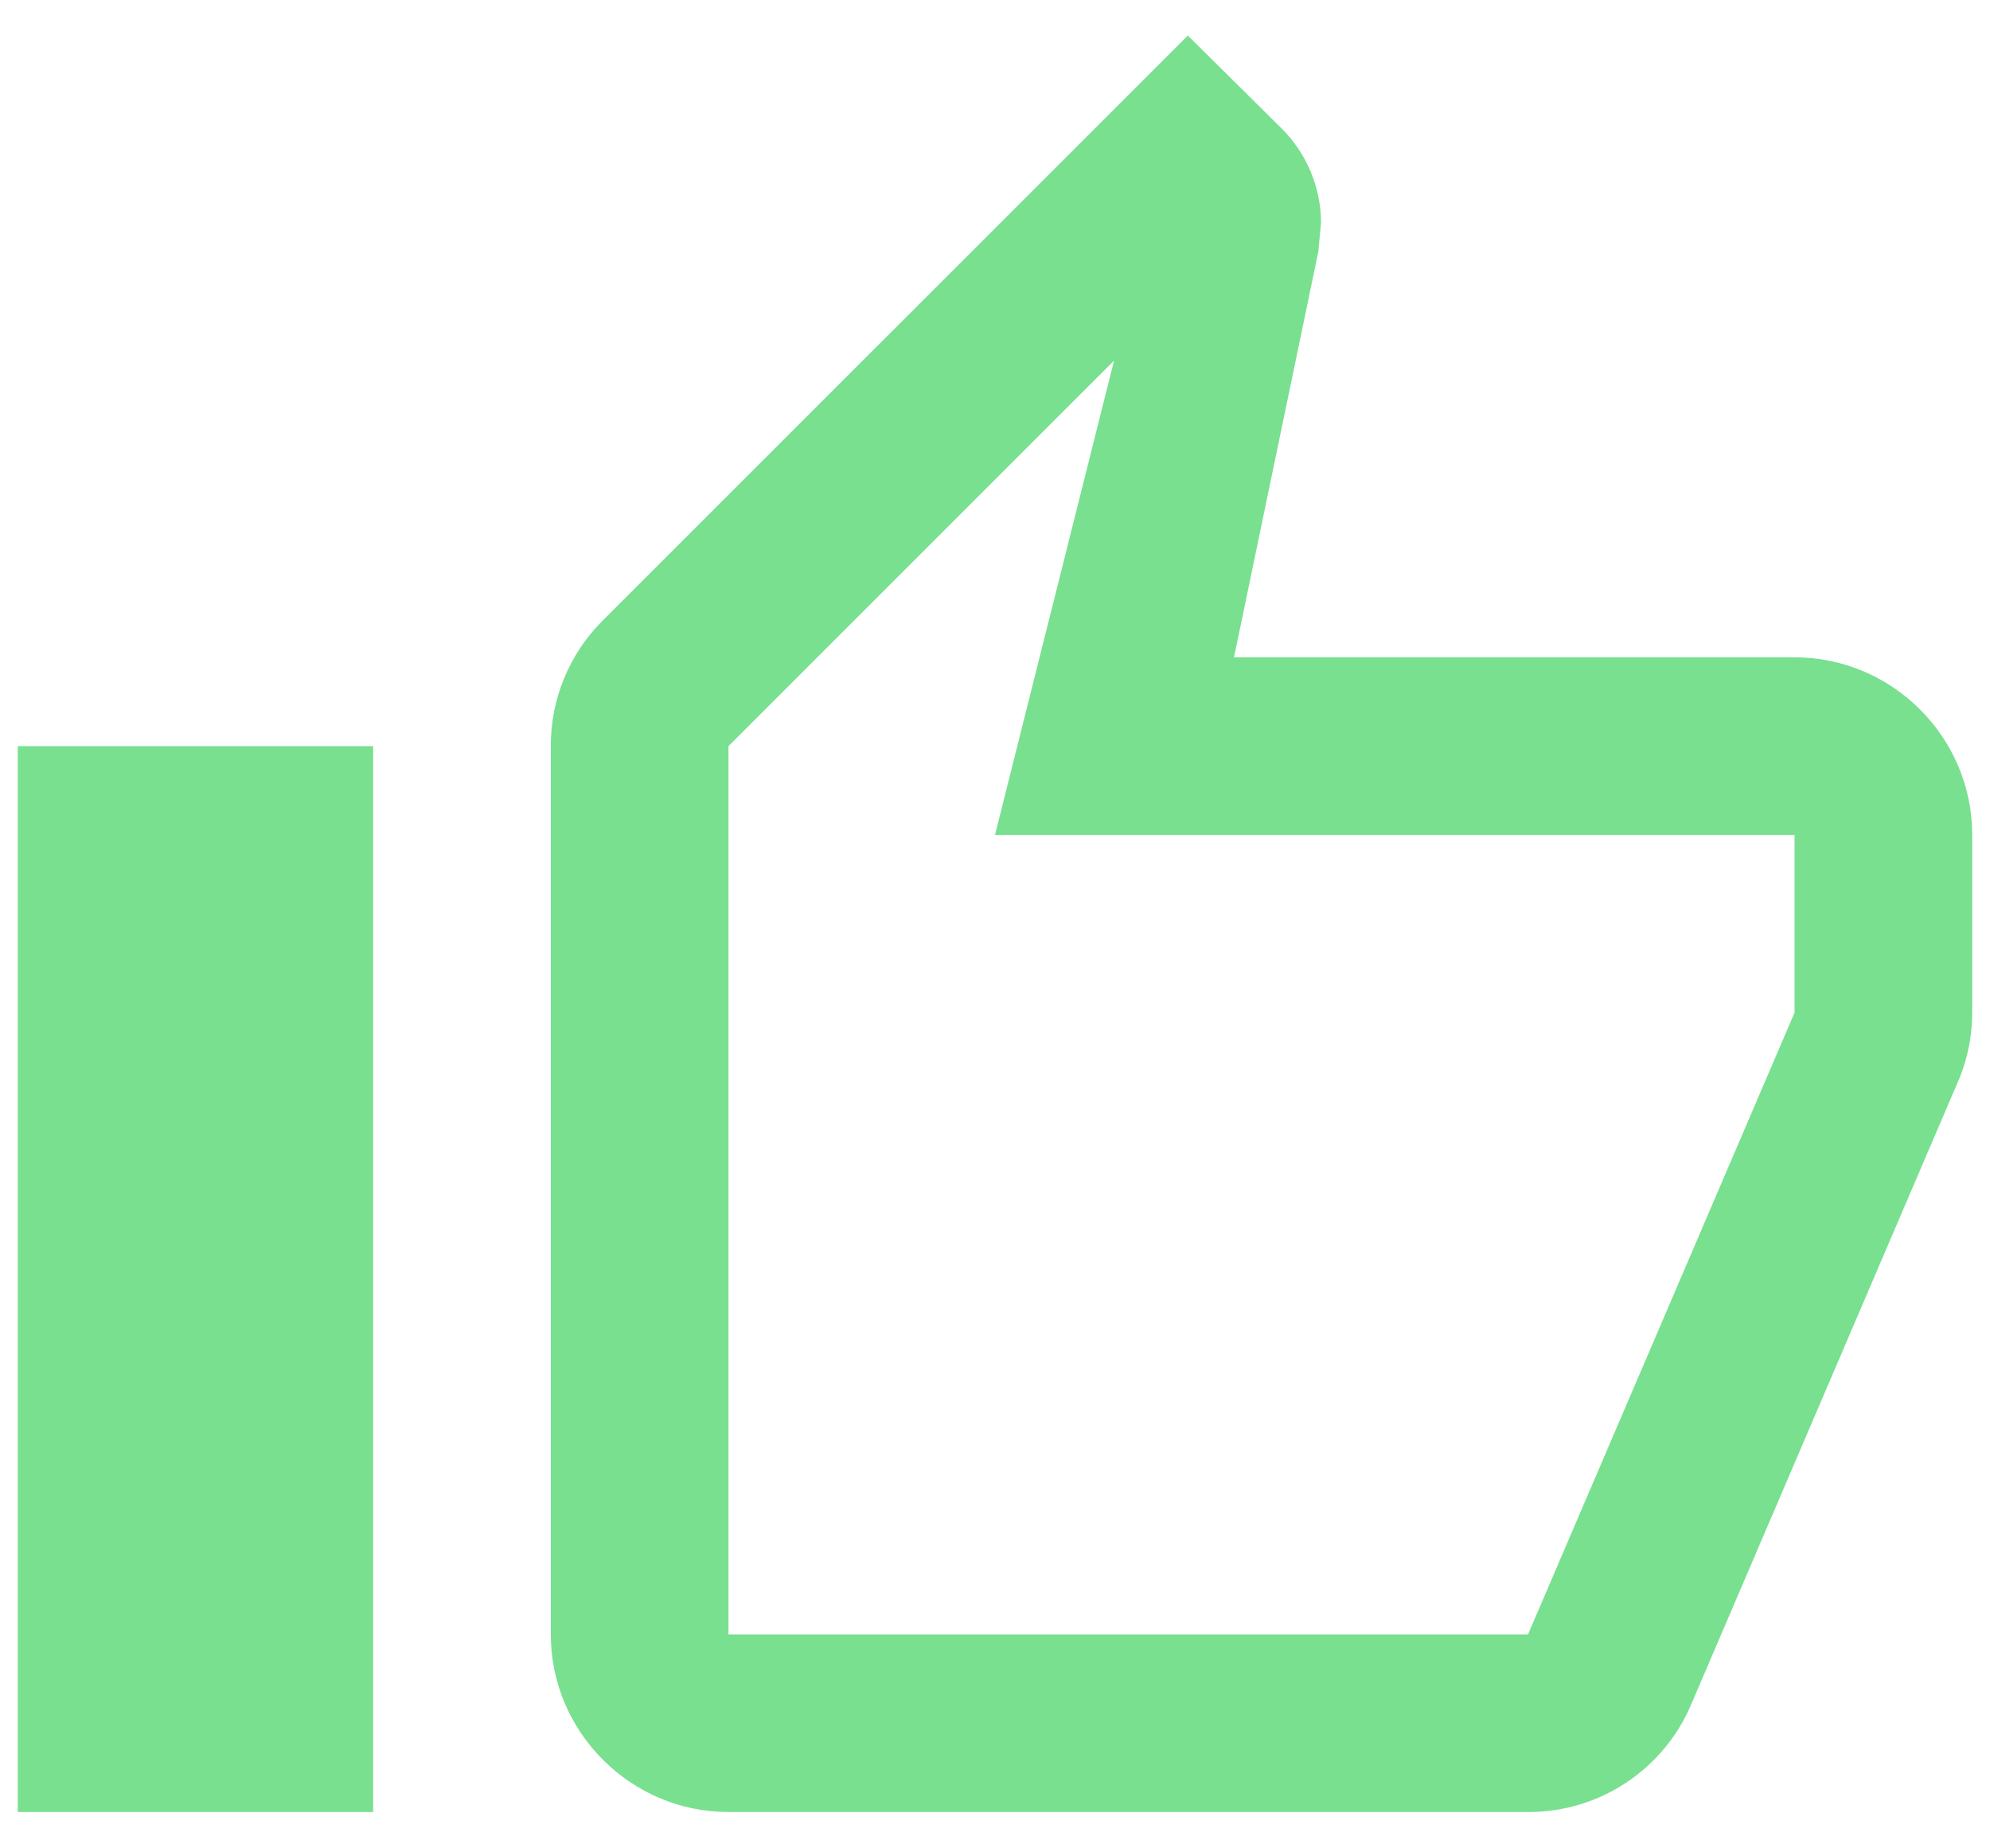
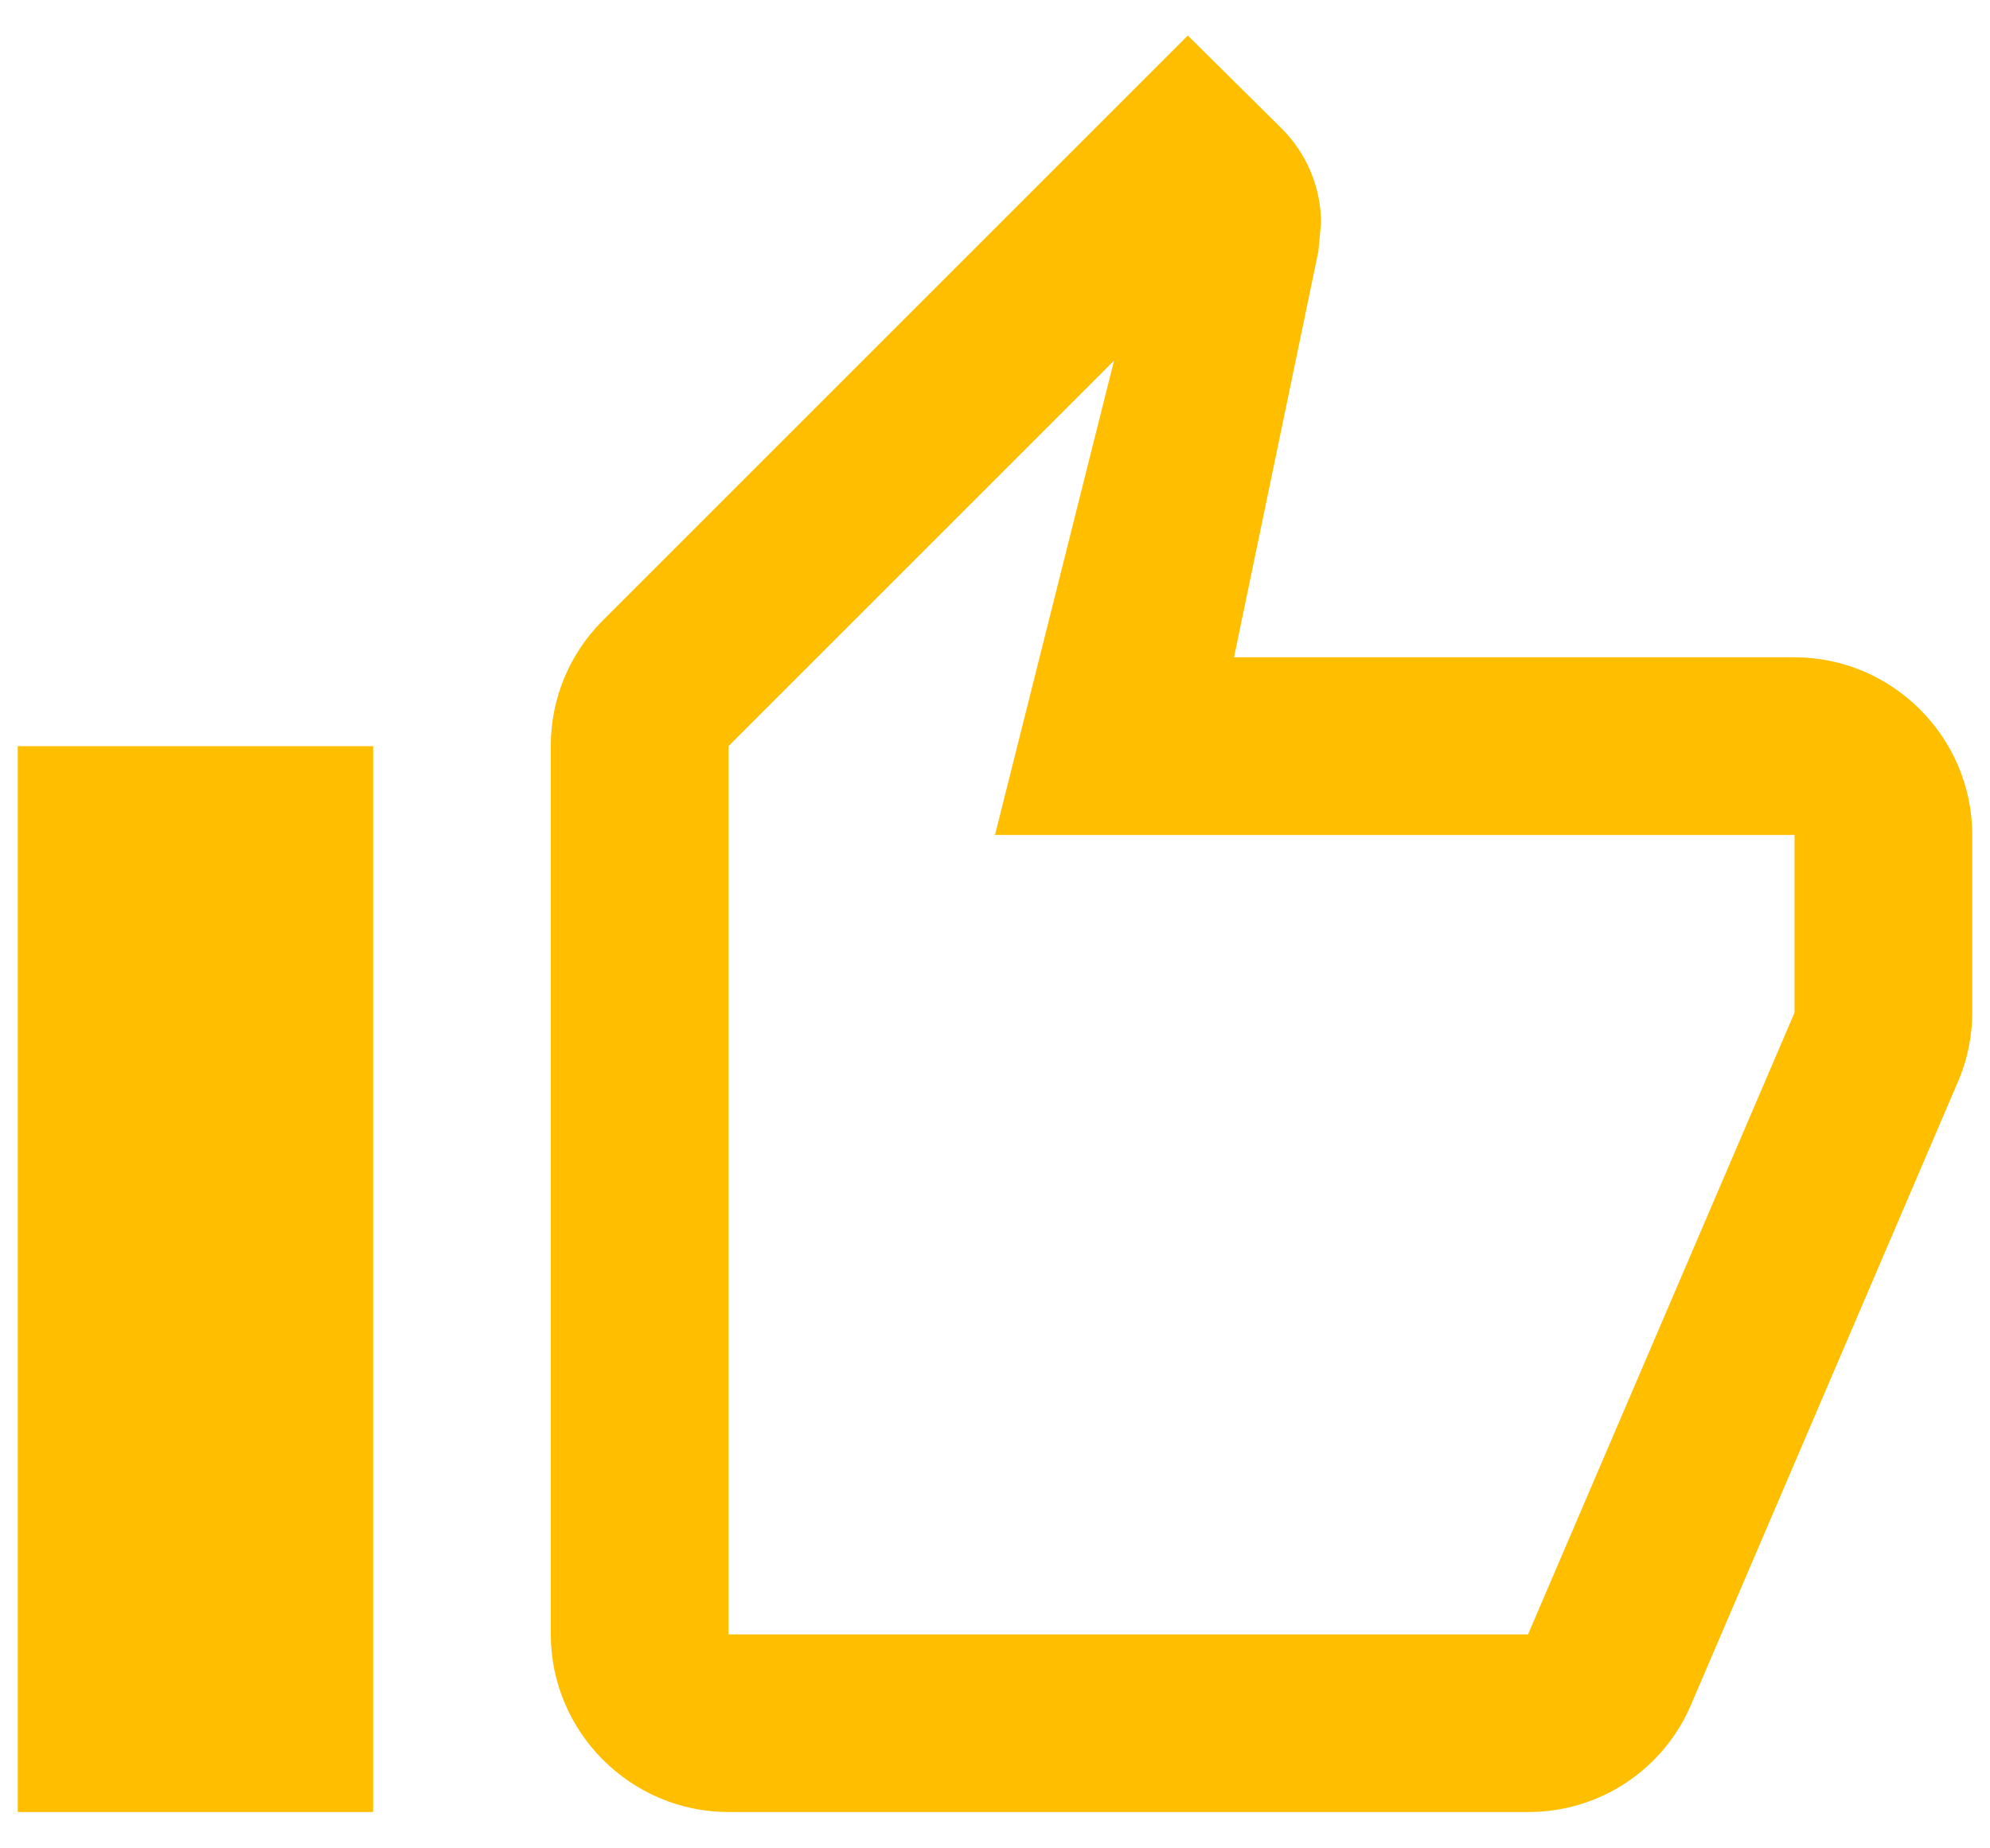
<svg xmlns="http://www.w3.org/2000/svg" width="28" height="26" fill="none">
-   <path fill-rule="evenodd" clip-rule="evenodd" d="M10.25 25.5H21.5a2.483 2.483 0 002.3-1.525l3.775-8.813a2.47 2.47 0 00.175-.912v-2.5c0-1.375-1.125-2.5-2.5-2.5h-7.887l1.187-5.713.037-.4c0-.512-.212-.987-.55-1.325L16.713.5 8.475 8.738A2.484 2.484 0 007.75 10.5V23c0 1.375 1.125 2.5 2.5 2.5zm0-15l5.425-5.425L14 11.75h11.25v2.5L21.5 23H10.25V10.5zm-5 0h-5v15h5v-15z" fill="#78E08F" />
+   <path fill-rule="evenodd" clip-rule="evenodd" d="M10.25 25.5H21.5a2.483 2.483 0 002.3-1.525l3.775-8.813a2.47 2.47 0 00.175-.912v-2.5c0-1.375-1.125-2.5-2.5-2.5h-7.887l1.187-5.713.037-.4c0-.512-.212-.987-.55-1.325L16.713.5 8.475 8.738A2.484 2.484 0 007.75 10.5V23c0 1.375 1.125 2.5 2.5 2.5zm0-15l5.425-5.425L14 11.75h11.25v2.5L21.5 23H10.25V10.5zm-5 0h-5v15h5v-15z" fill="#FFBE00" />
</svg>
